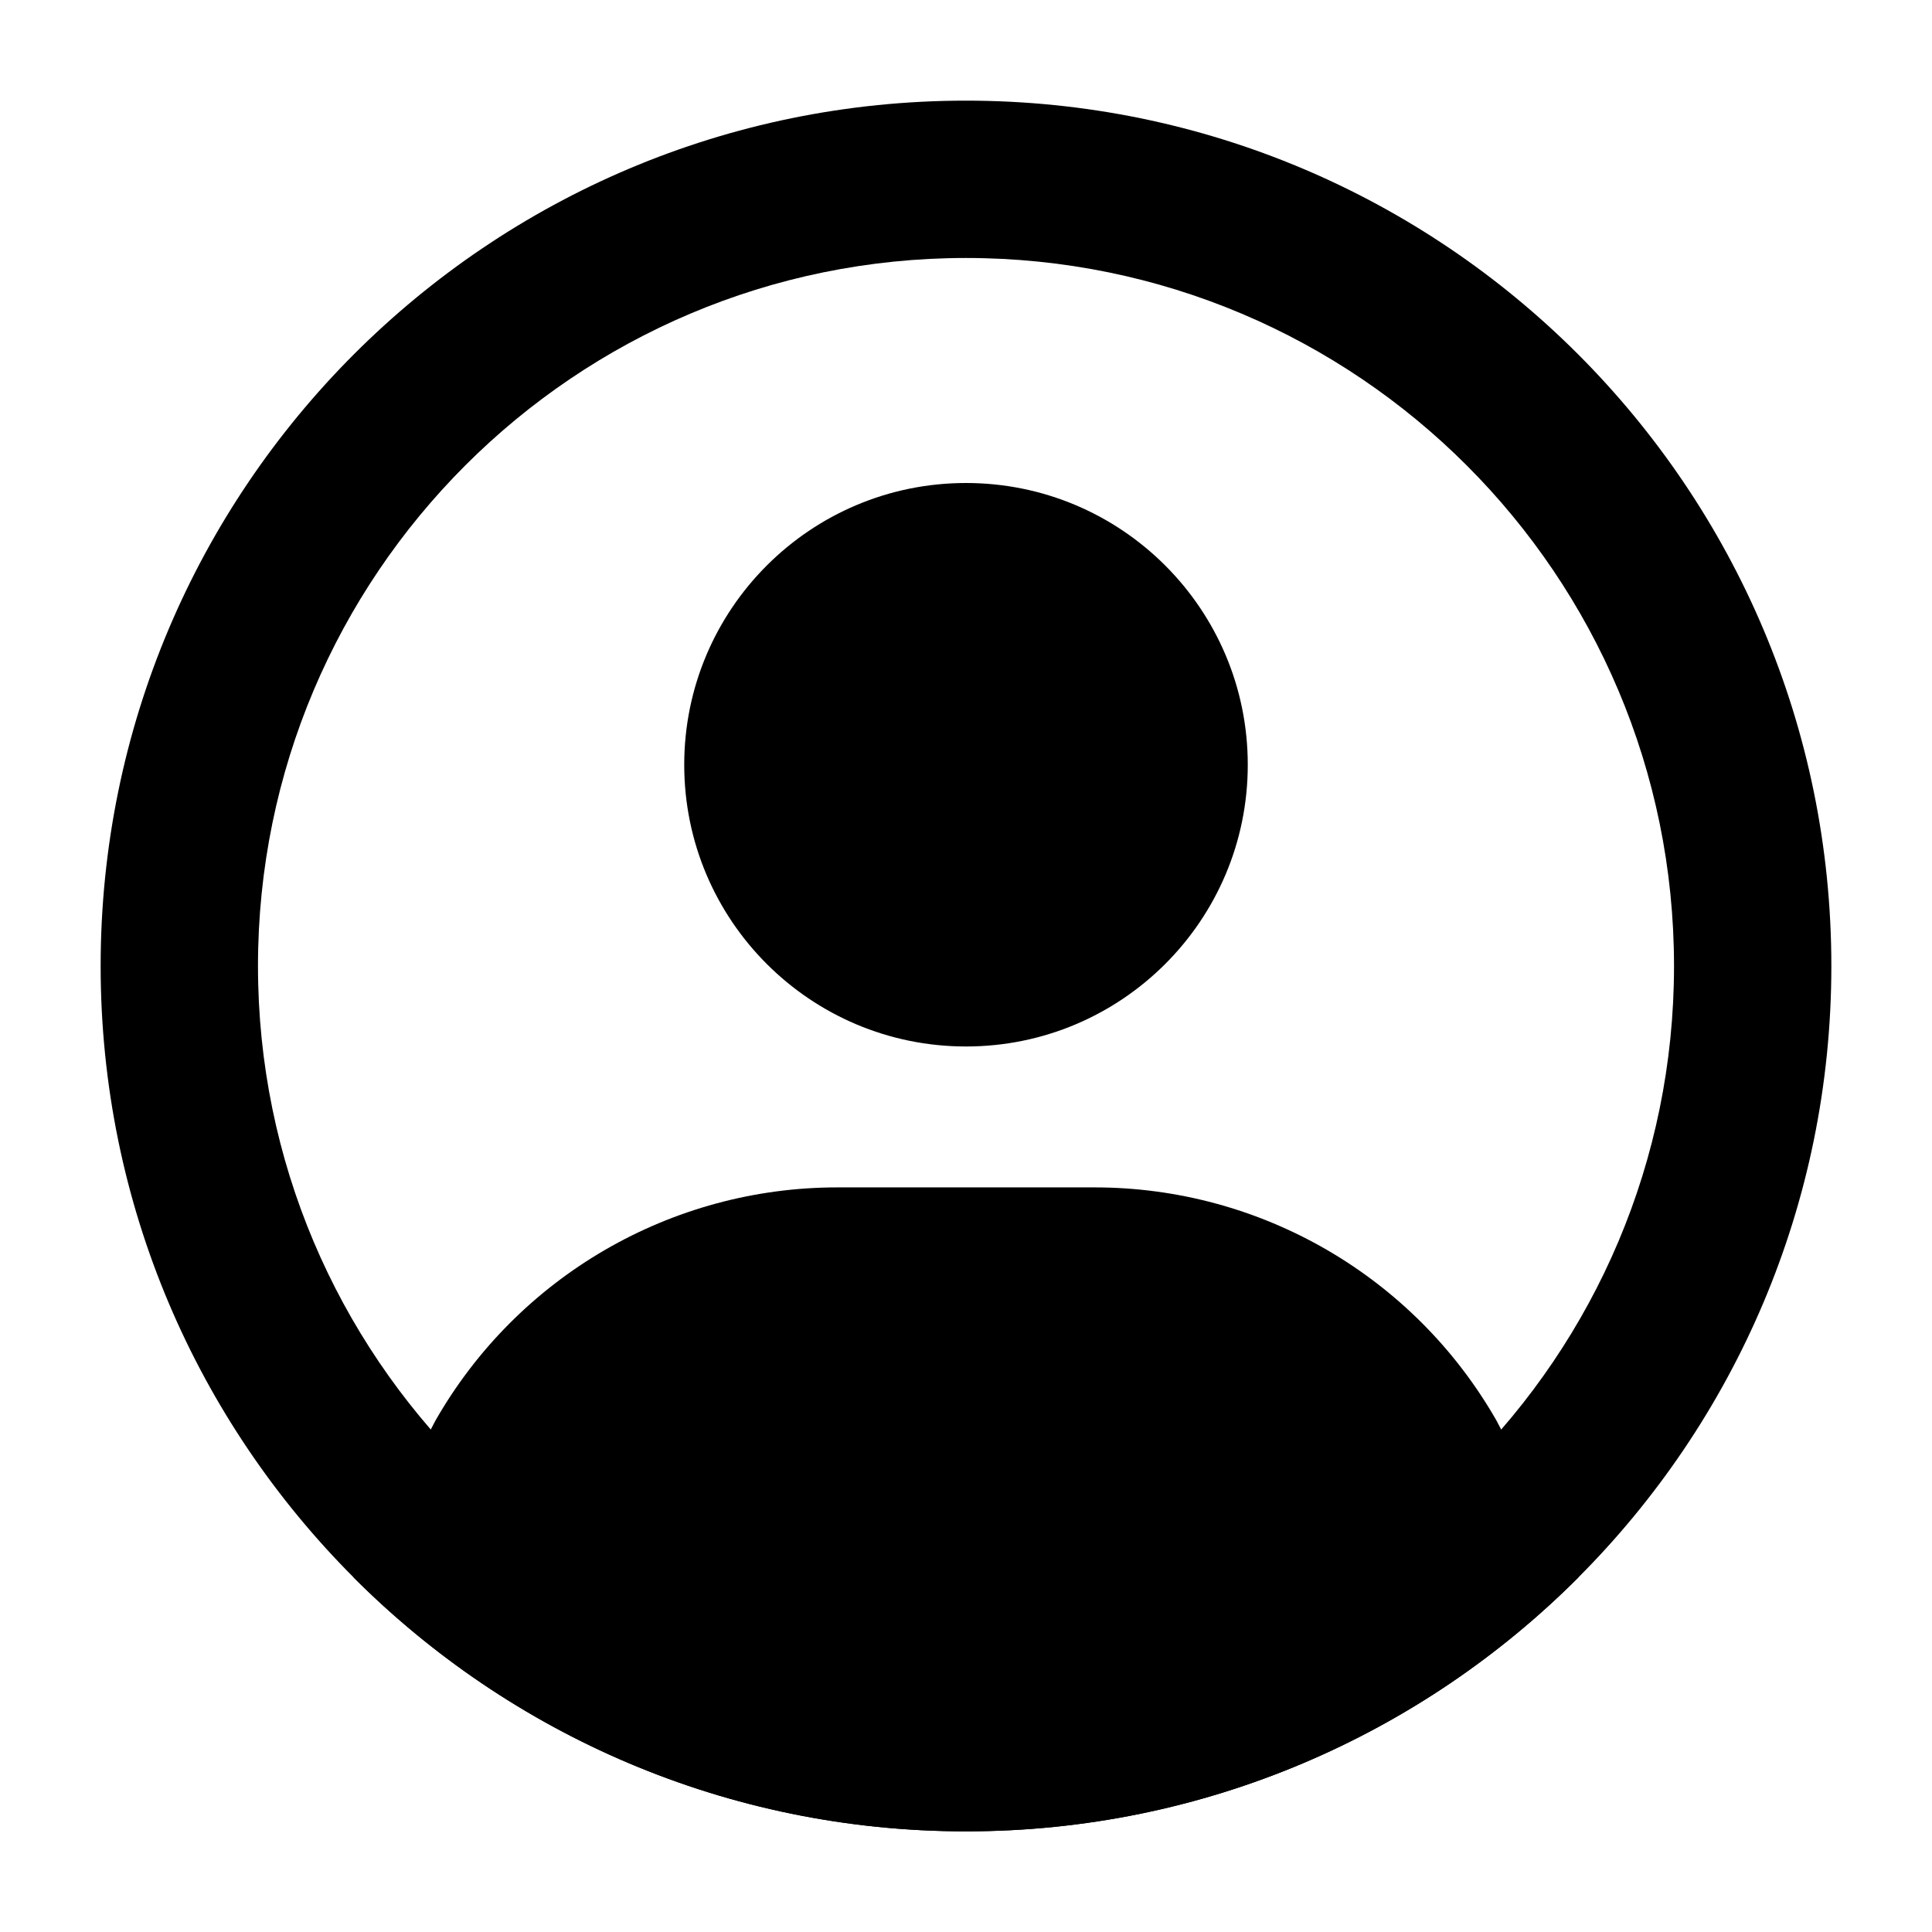
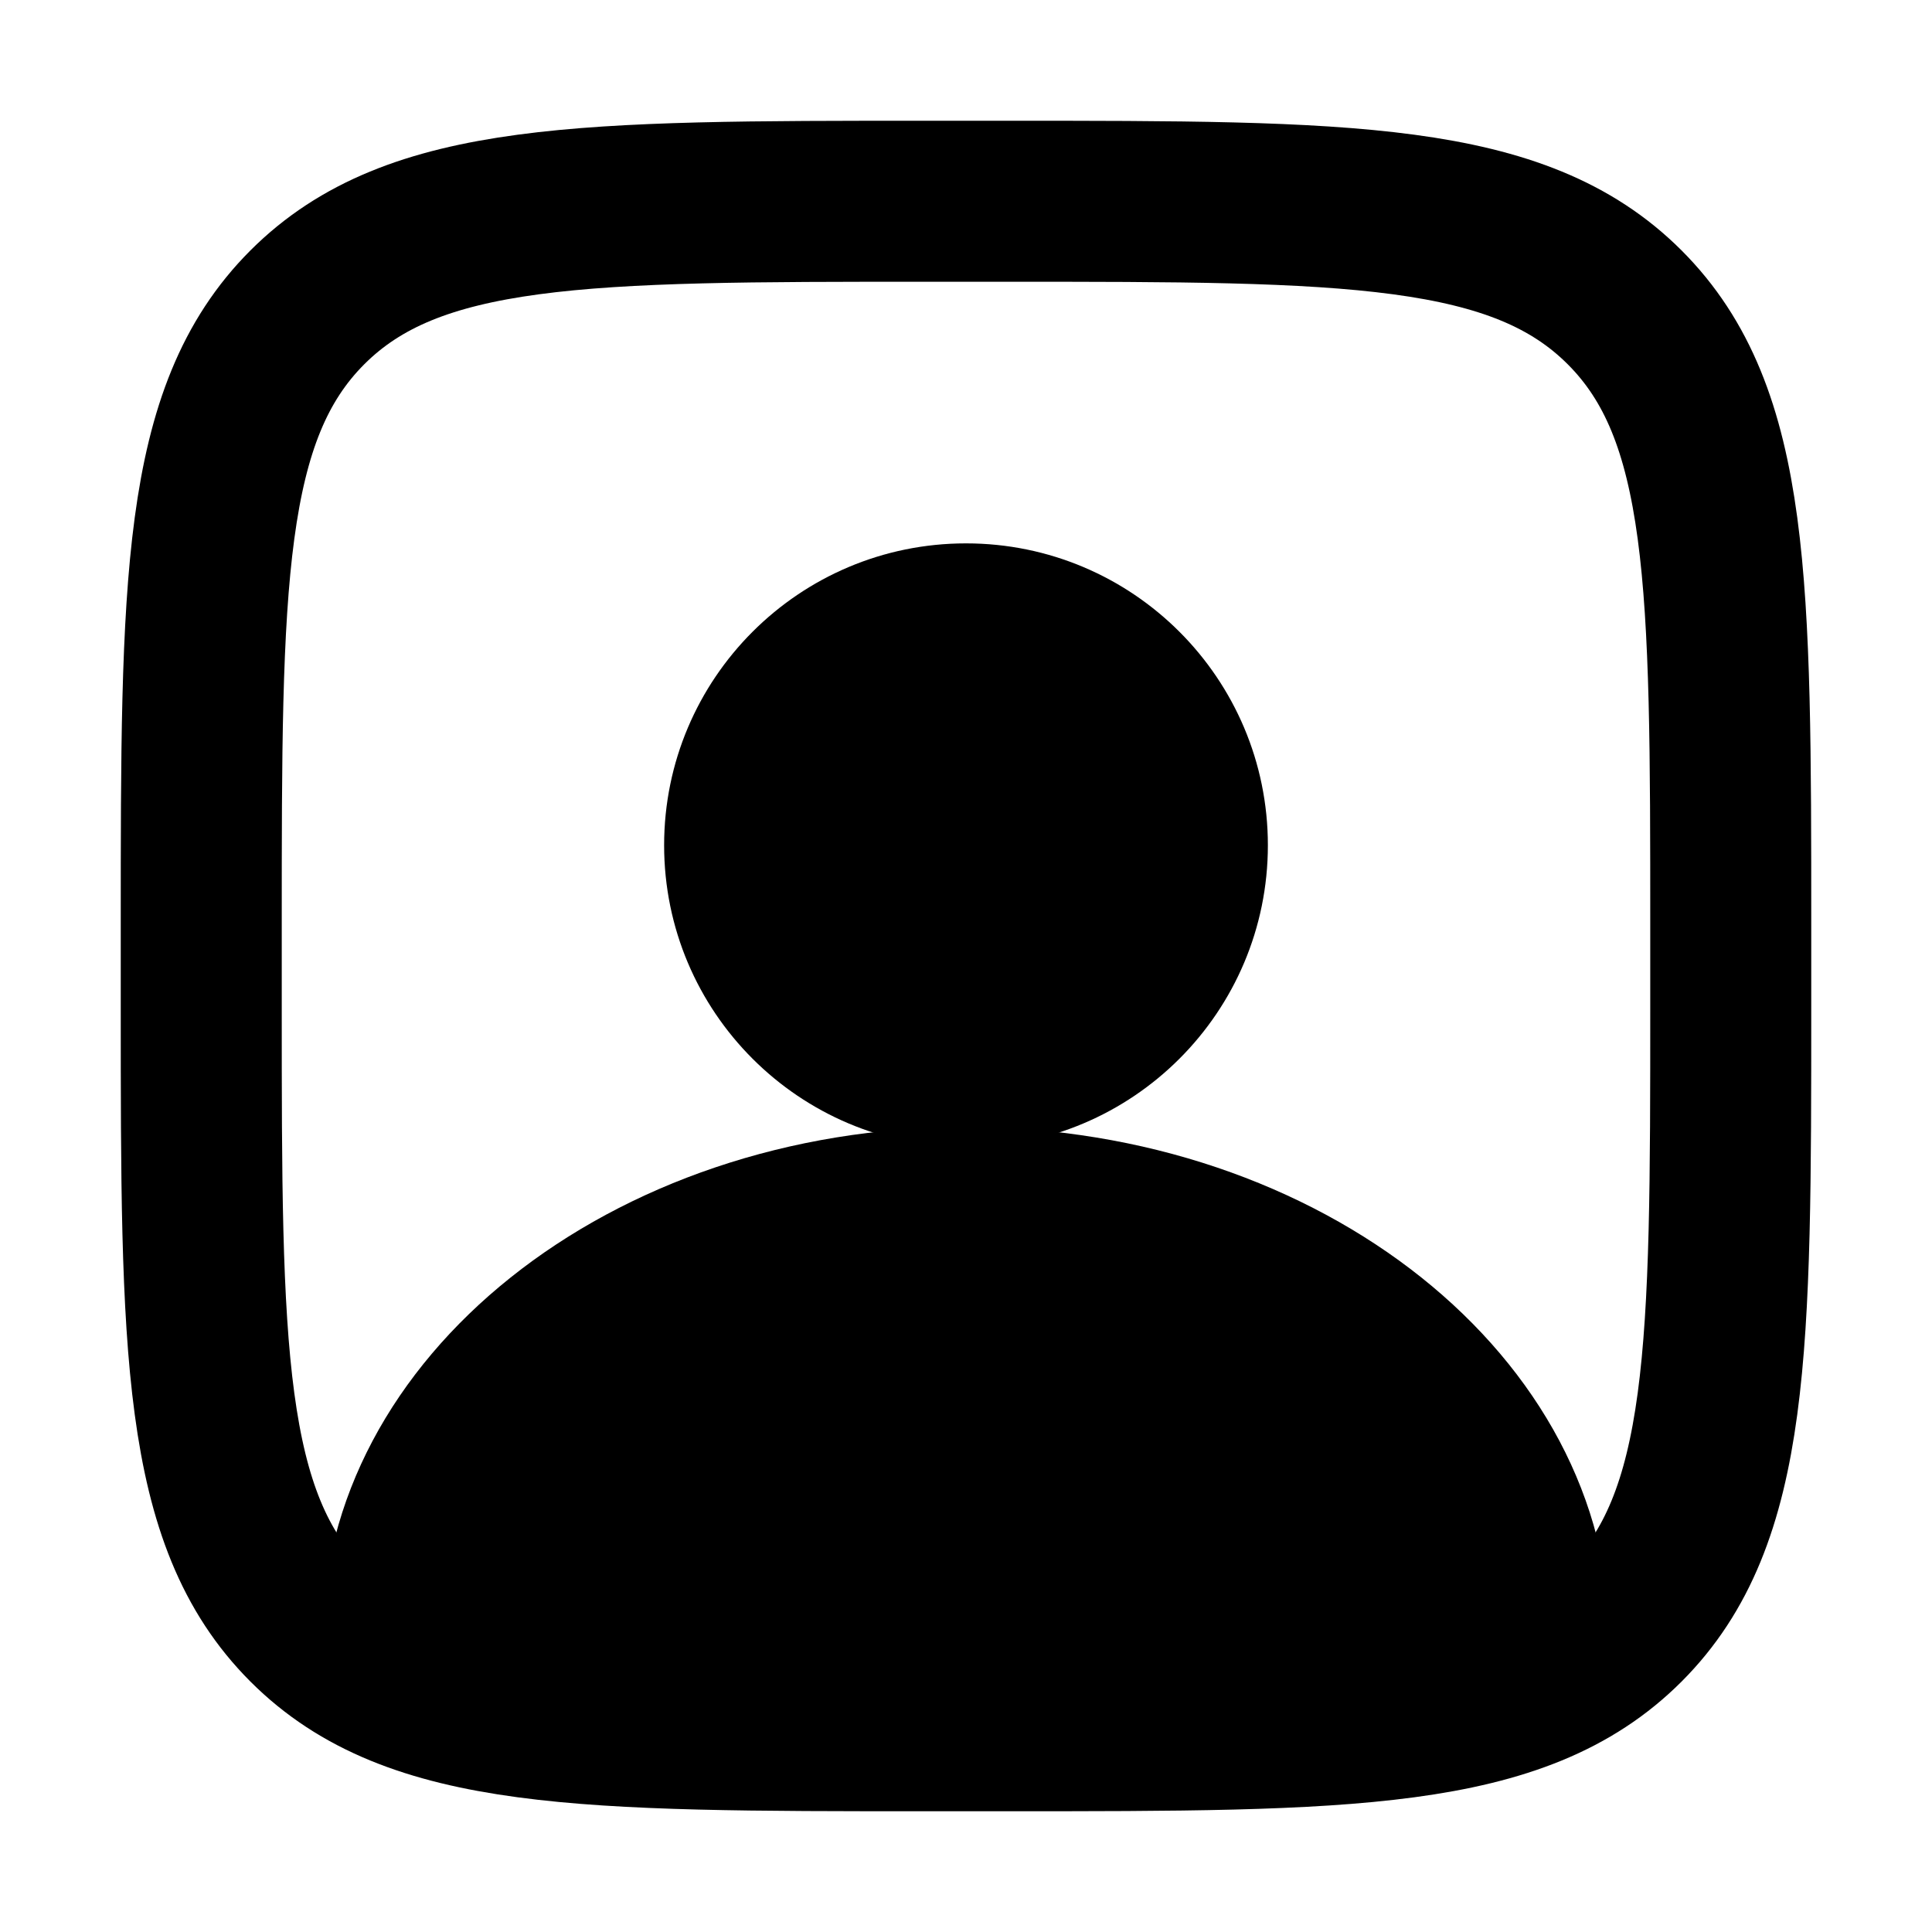
- <svg xmlns="http://www.w3.org/2000/svg" width="32" height="32" viewBox="0 0 32 32" fill="none">
-   <path fill-rule="evenodd" clip-rule="evenodd" d="M16 4.273C9.523 4.273 4.273 9.523 4.273 16C4.273 22.477 9.523 27.727 16 27.727C22.477 27.727 27.727 22.477 27.727 16C27.727 9.523 22.477 4.273 16 4.273ZM1.667 16C1.667 8.084 8.084 1.667 16 1.667C23.916 1.667 30.333 8.084 30.333 16C30.333 23.916 23.916 30.333 16 30.333C8.084 30.333 1.667 23.916 1.667 16Z" fill="currentColor" />
-   <path d="M11.333 12.667C11.333 10.089 13.423 8 16 8C18.577 8 20.667 10.089 20.667 12.667C20.667 15.244 18.577 17.333 16 17.333C13.423 17.333 11.333 15.244 11.333 12.667Z" fill="currentColor" />
-   <path d="M7.212 23.53C8.577 21.141 11.117 19.667 13.868 19.667H18.131C20.882 19.667 23.422 21.141 24.787 23.53L26.146 26.124C23.551 28.724 19.963 30.333 15.999 30.333C12.036 30.333 8.448 28.724 5.853 26.124L7.212 23.53Z" fill="currentColor" />
+ <svg xmlns="http://www.w3.org/2000/svg" width="24" height="24" viewBox="0 0 24 24" fill="none">
+   <path d="M12 6.75C14.071 6.75 15.75 8.429 15.75 10.5C15.75 12.571 14.071 14.25 12 14.25C9.929 14.25 8.25 12.571 8.25 10.5C8.25 8.429 9.929 6.75 12 6.75Z" fill="black" />
+   <path d="M20 20.382C20 16.858 16.418 14 12 14C7.582 14 4 16.858 4 20.382C4 20.724 4.347 21 4.774 21H19.226C19.653 21 20 20.724 20 20.382Z" fill="black" />
+   <path d="M11.5 2.5L12.5 2.5C16.743 2.5 18.864 2.5 20.182 3.818C21.5 5.136 21.5 7.257 21.5 11.5V12.5C21.5 16.743 21.5 18.864 20.182 20.182C18.864 21.5 16.743 21.5 12.5 21.5H11.5C7.257 21.5 5.136 21.5 3.818 20.182C2.5 18.864 2.5 16.743 2.5 12.5V11.5C2.5 7.257 2.5 5.136 3.818 3.818C5.136 2.5 7.257 2.5 11.5 2.5Z" stroke="black" stroke-width="2" stroke-linecap="round" stroke-linejoin="round" />
</svg>
